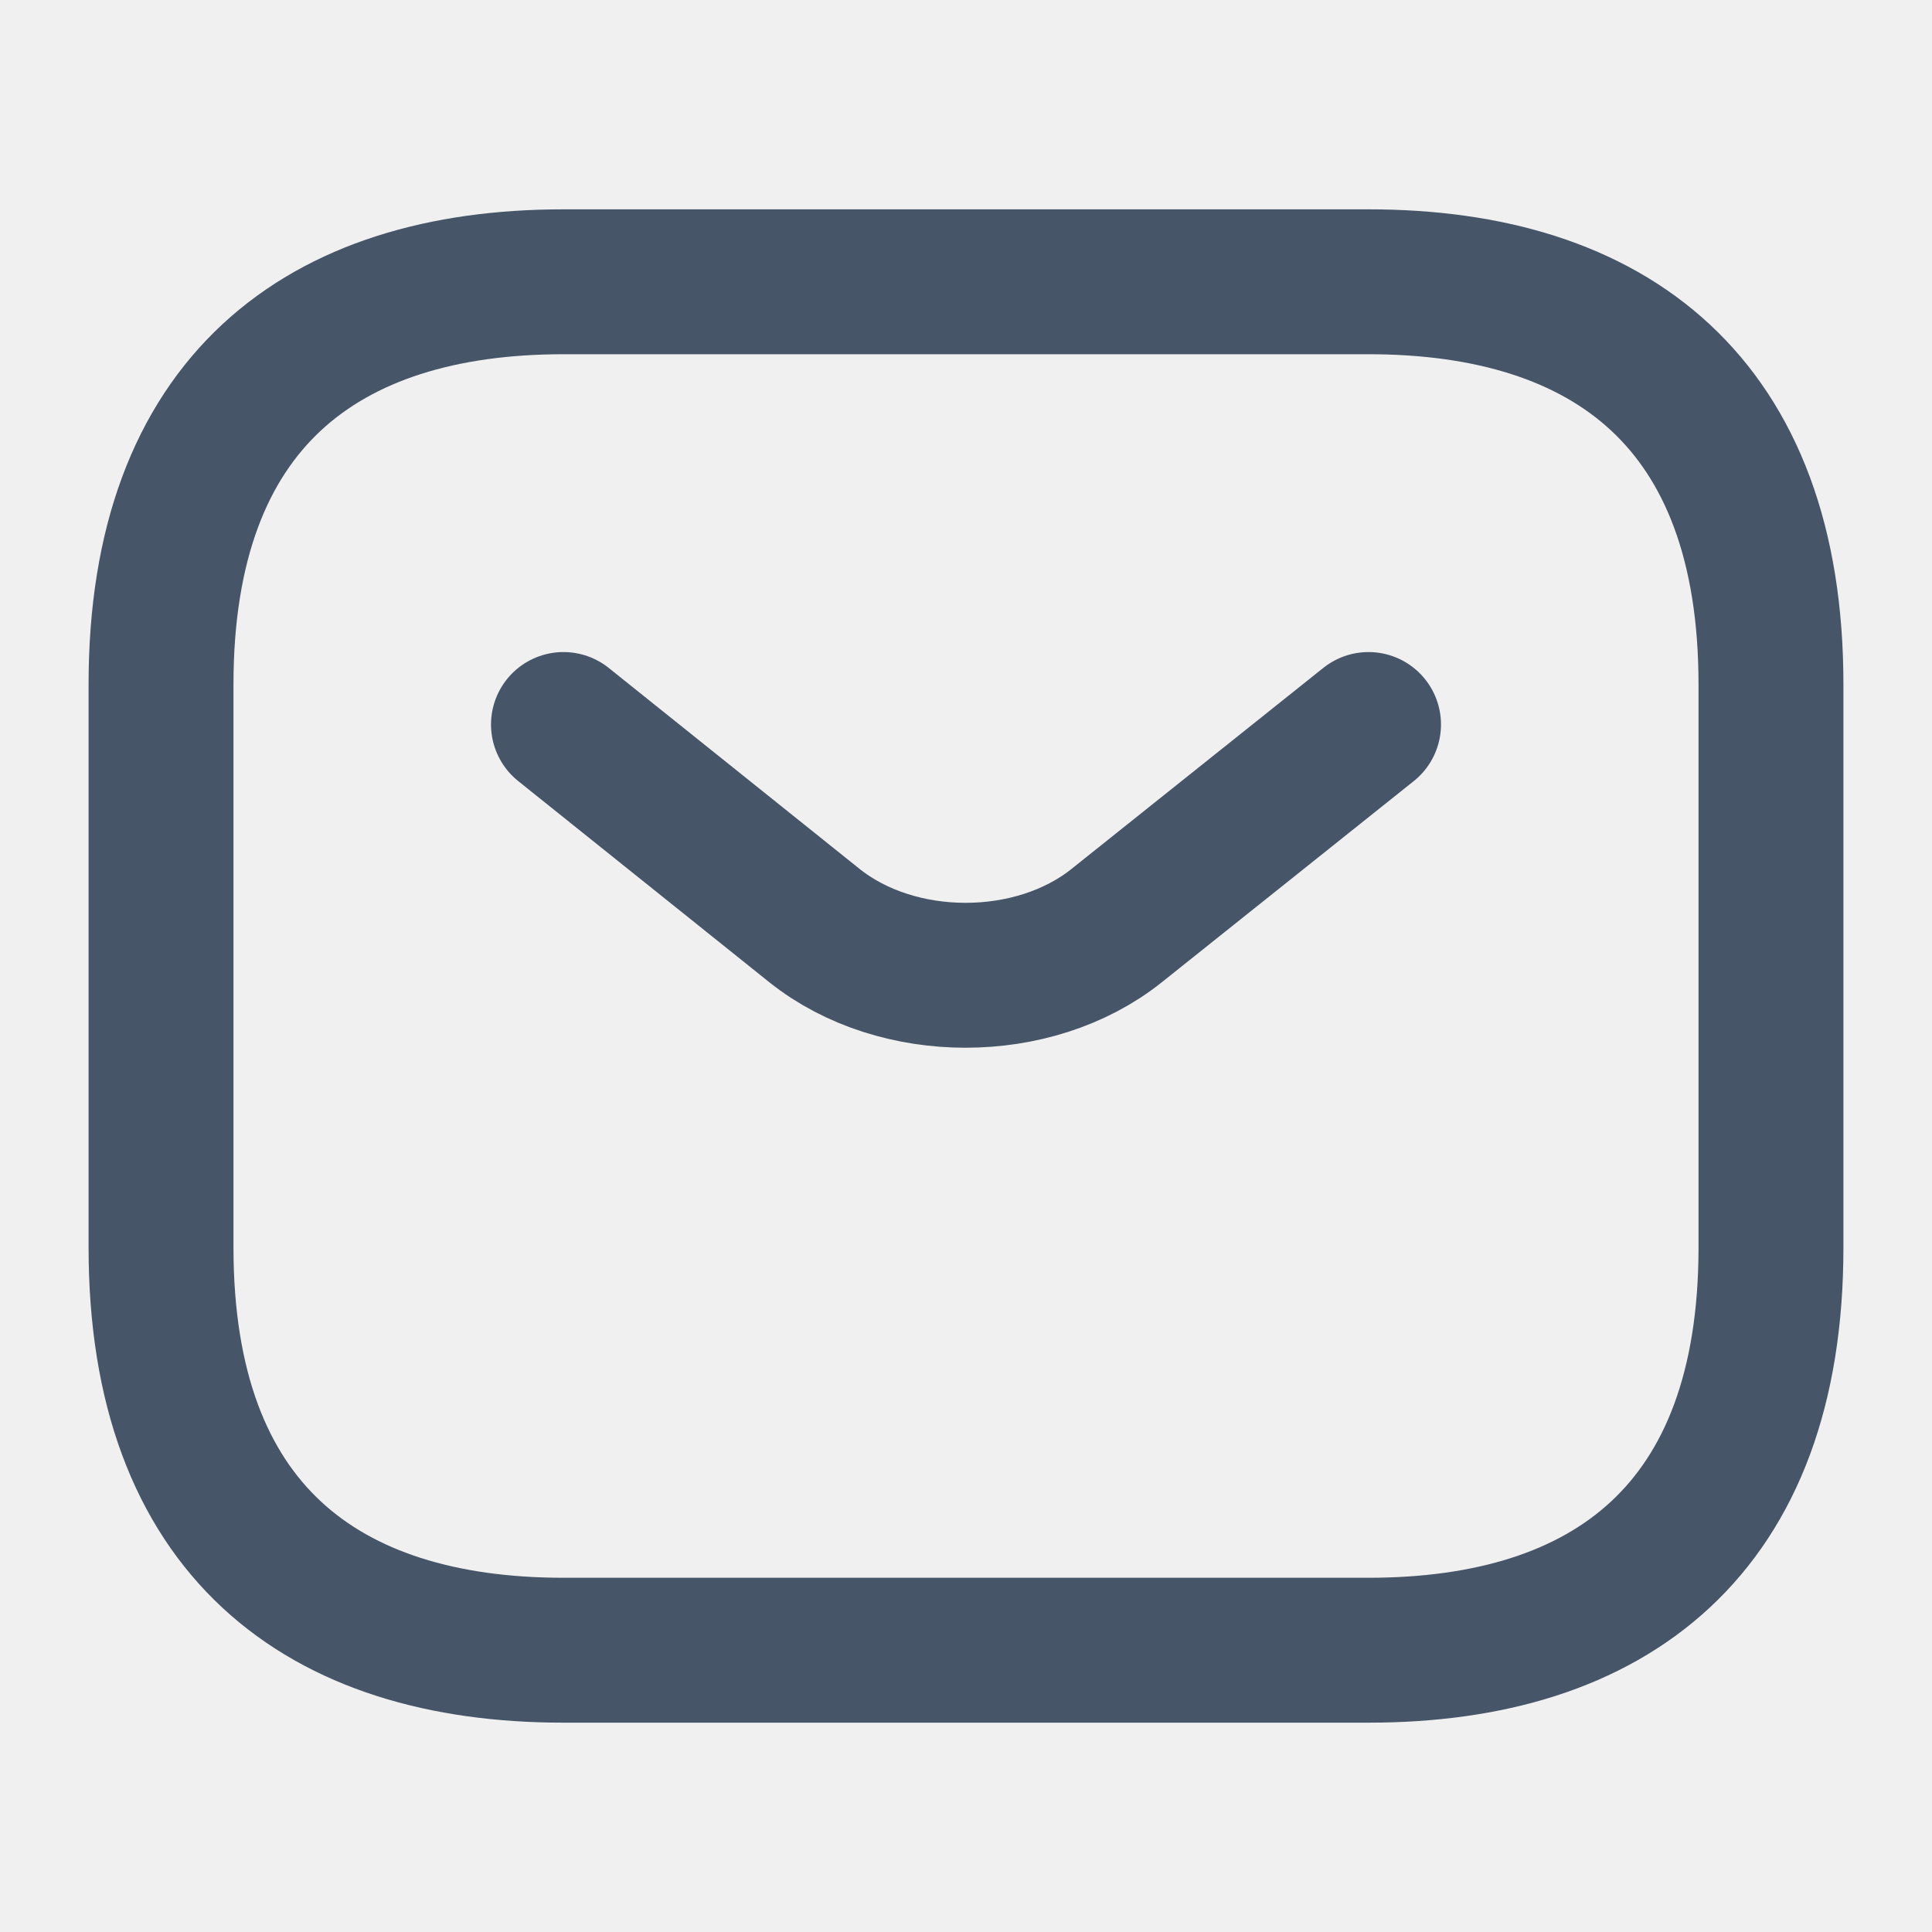
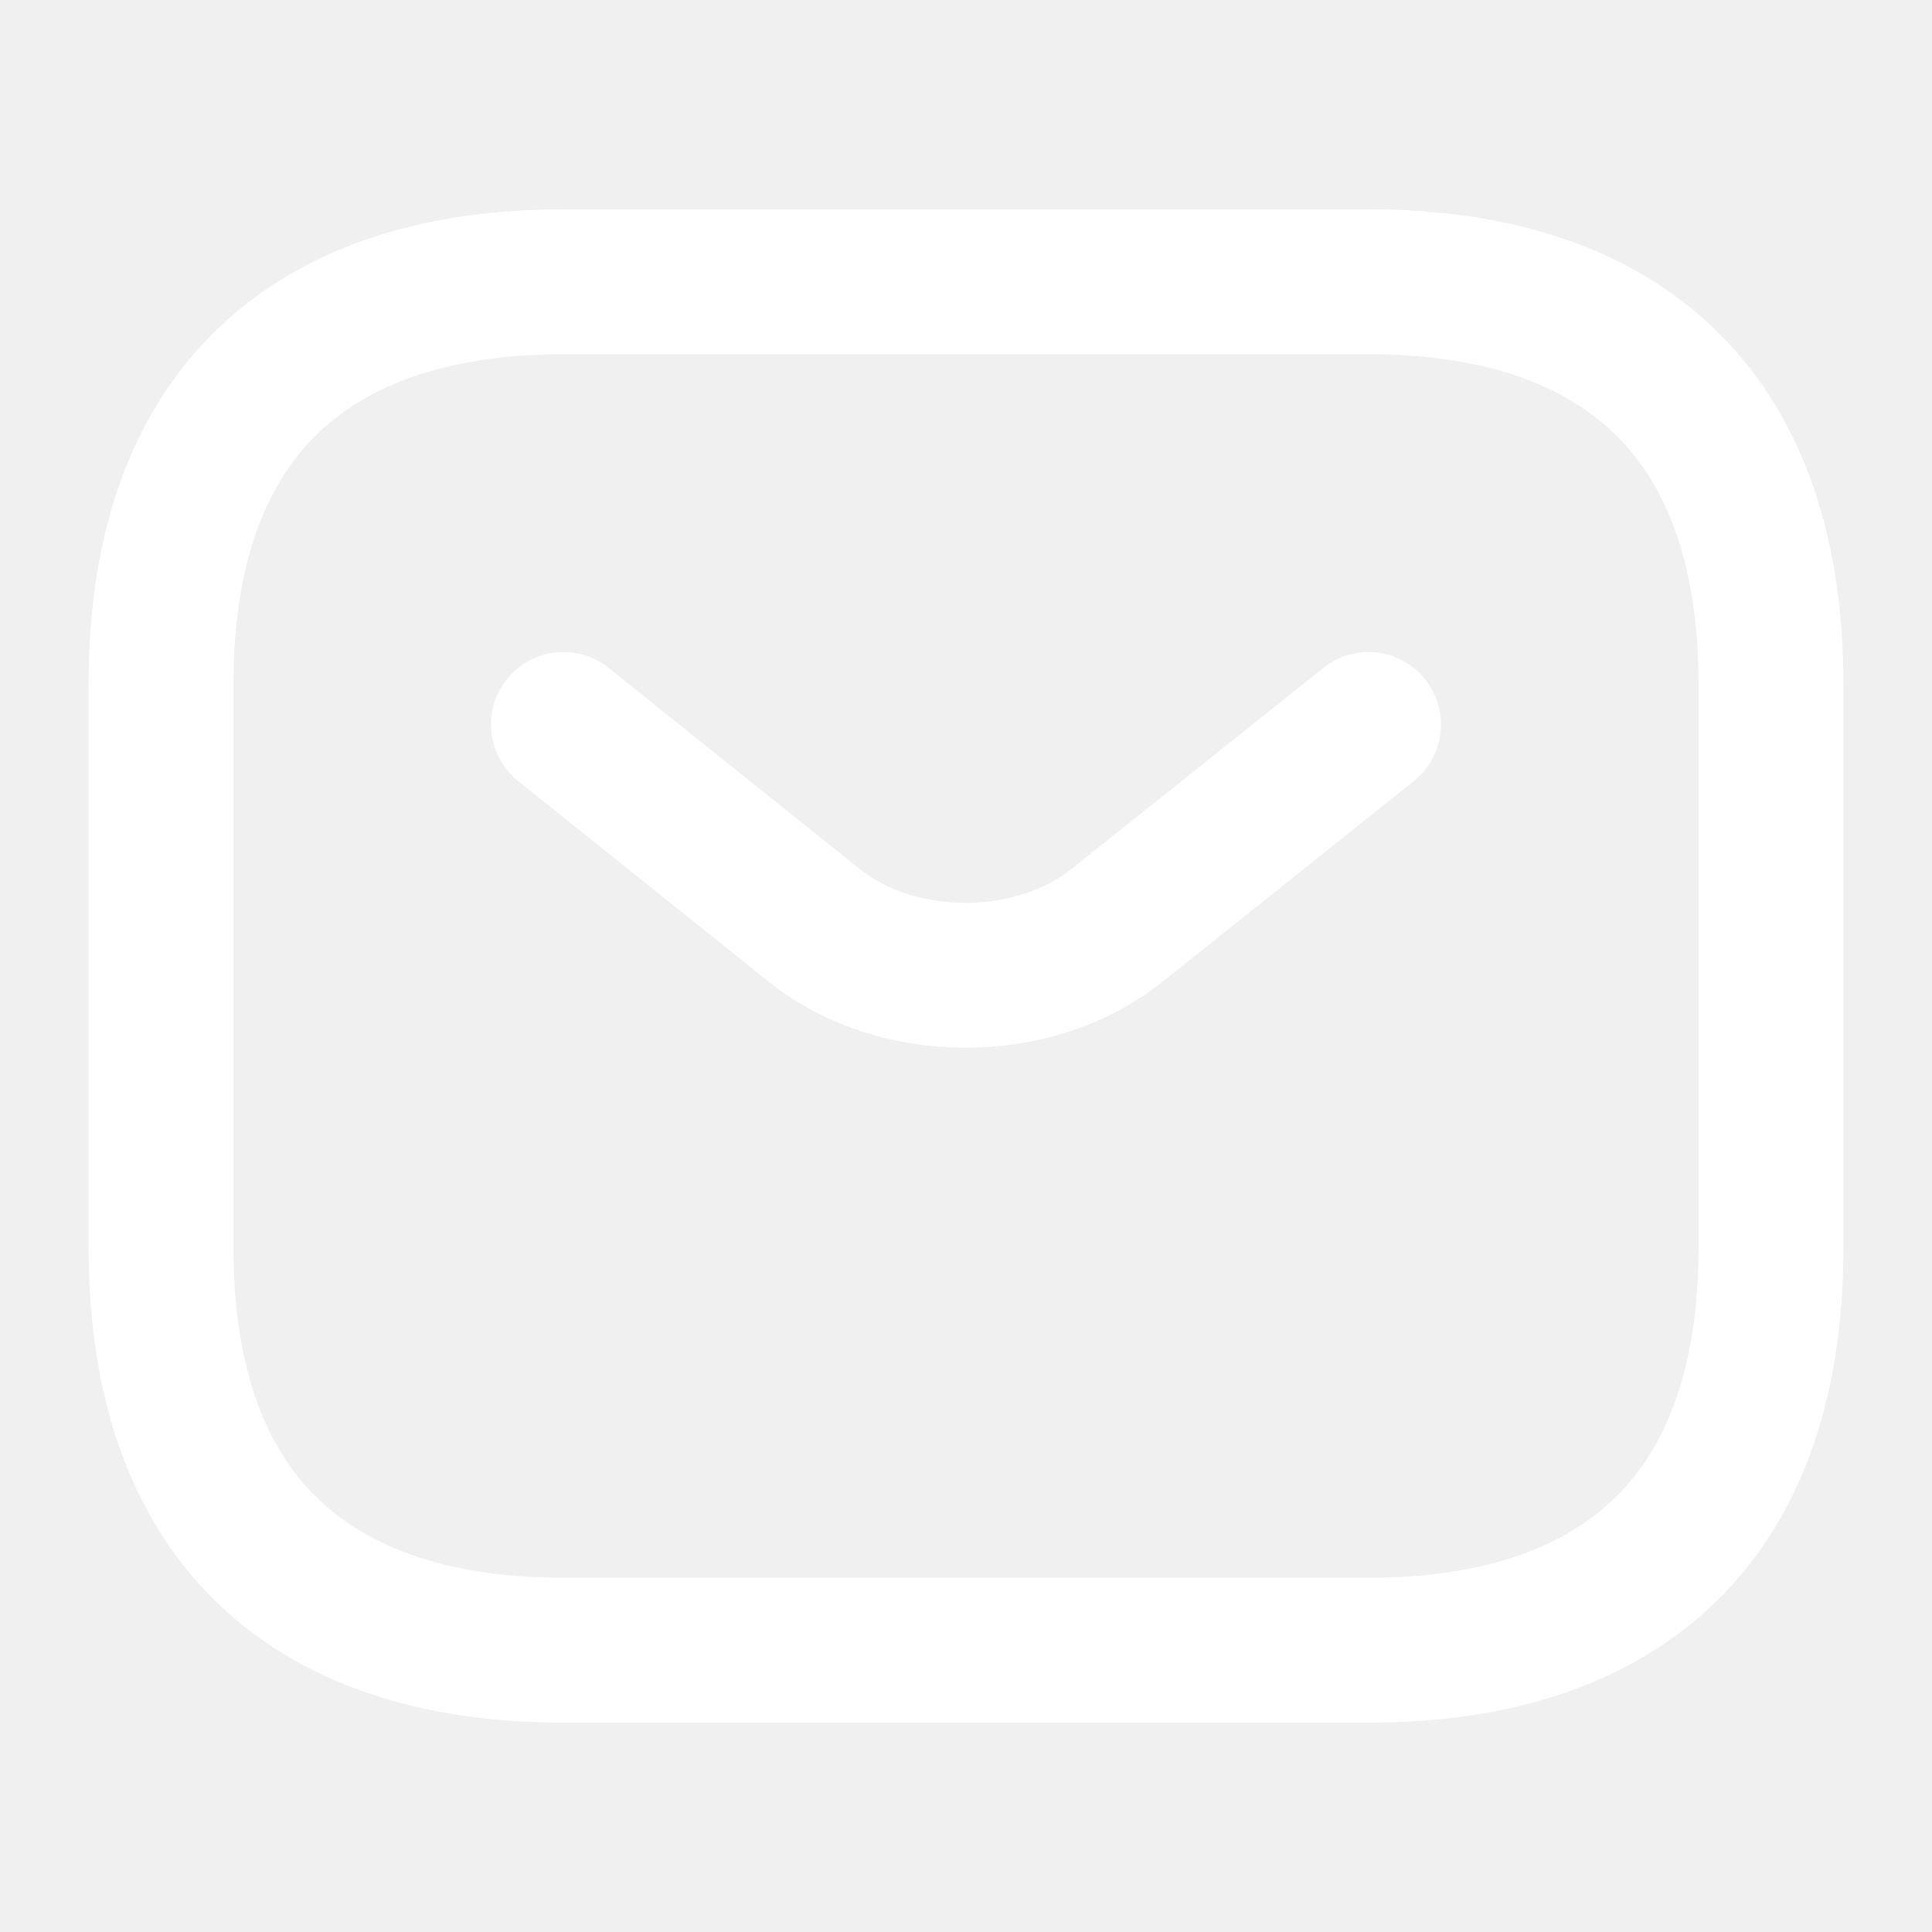
<svg xmlns="http://www.w3.org/2000/svg" width="20" height="20" viewBox="0 0 20 20" fill="none">
-   <path d="M14.167 17.083H5.833C3.333 17.083 1.667 15.833 1.667 12.916V7.083C1.667 4.167 3.333 2.917 5.833 2.917H14.167C16.667 2.917 18.333 4.167 18.333 7.083V12.916C18.333 15.833 16.667 17.083 14.167 17.083Z" stroke="#475569" stroke-width="1.5" stroke-miterlimit="10" stroke-linecap="round" stroke-linejoin="round" />
-   <path d="M14.167 7.5L11.558 9.583C10.7 10.267 9.292 10.267 8.433 9.583L5.833 7.5" stroke="#475569" stroke-width="1.5" stroke-miterlimit="10" stroke-linecap="round" stroke-linejoin="round" />
+   <path d="M14.167 17.083H5.833C3.333 17.083 1.667 15.833 1.667 12.916V7.083C1.667 4.167 3.333 2.917 5.833 2.917H14.167C16.667 2.917 18.333 4.167 18.333 7.083V12.916C18.333 15.833 16.667 17.083 14.167 17.083Z" stroke="white" stroke-width="1.5" stroke-miterlimit="10" stroke-linecap="round" stroke-linejoin="round" />
+   <path d="M14.167 7.5L11.558 9.583C10.7 10.267 9.292 10.267 8.433 9.583L5.833 7.5" stroke="white" stroke-width="1.5" stroke-miterlimit="10" stroke-linecap="round" stroke-linejoin="round" />
</svg>
